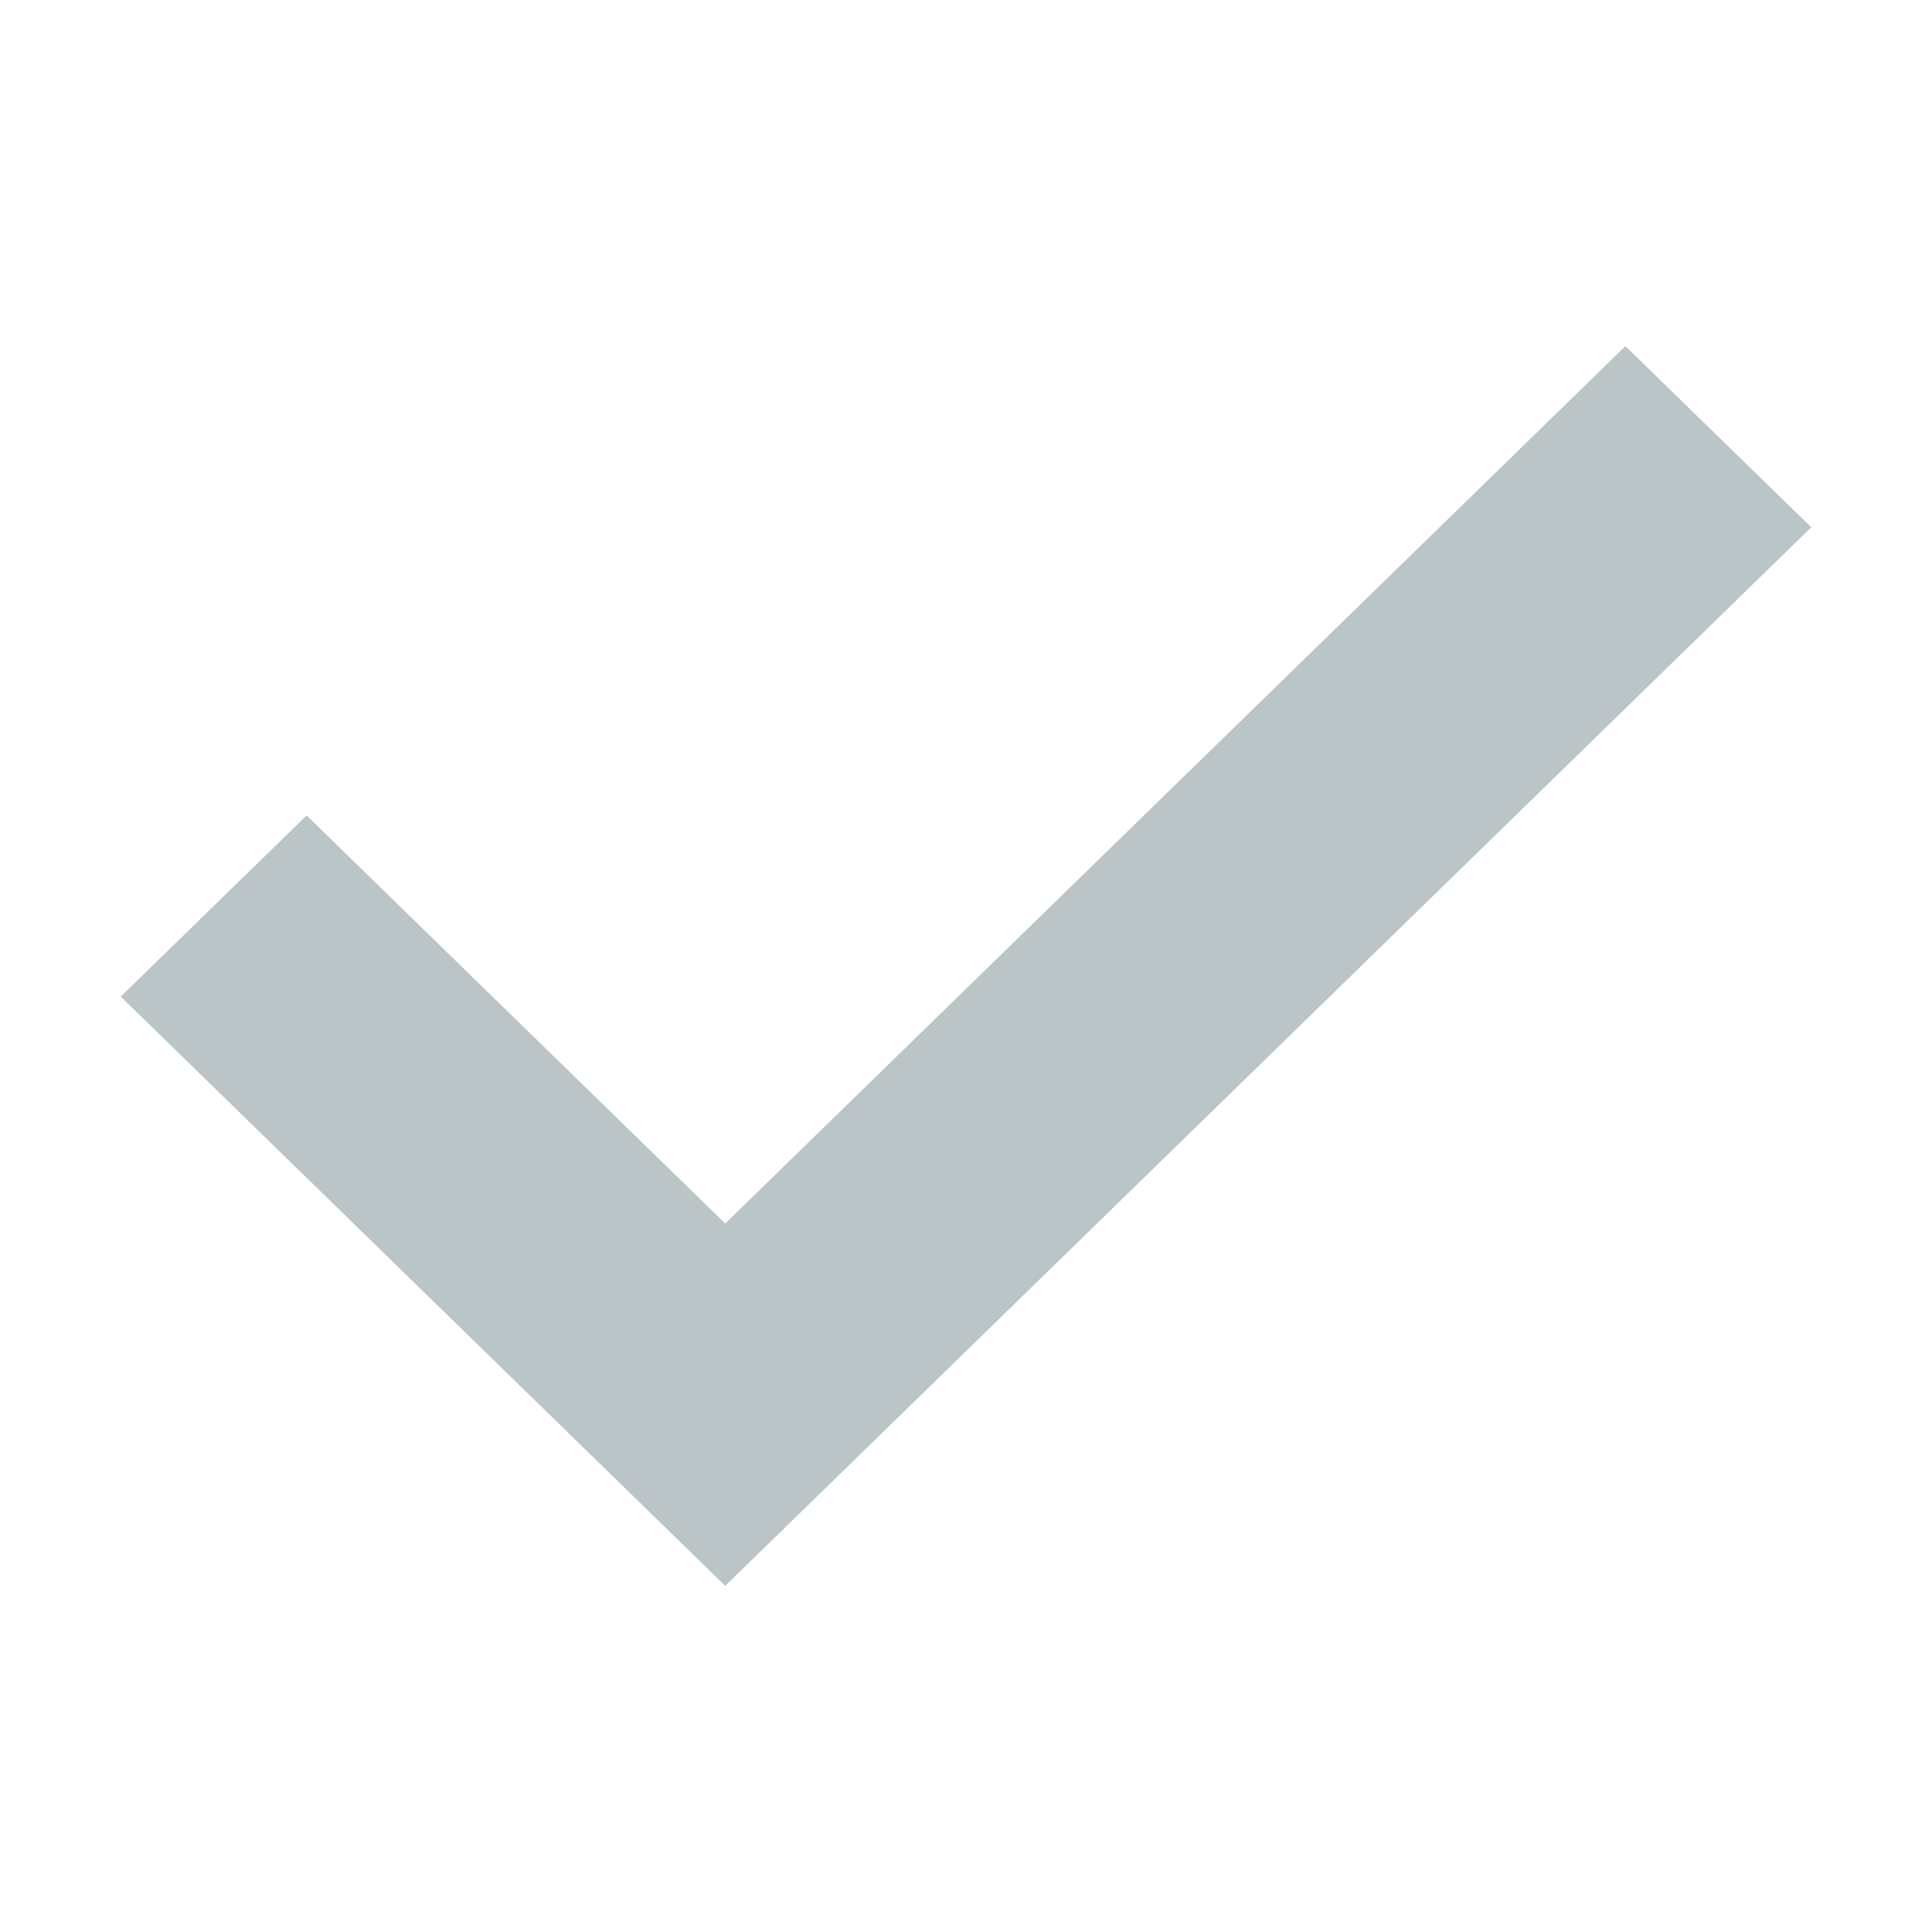
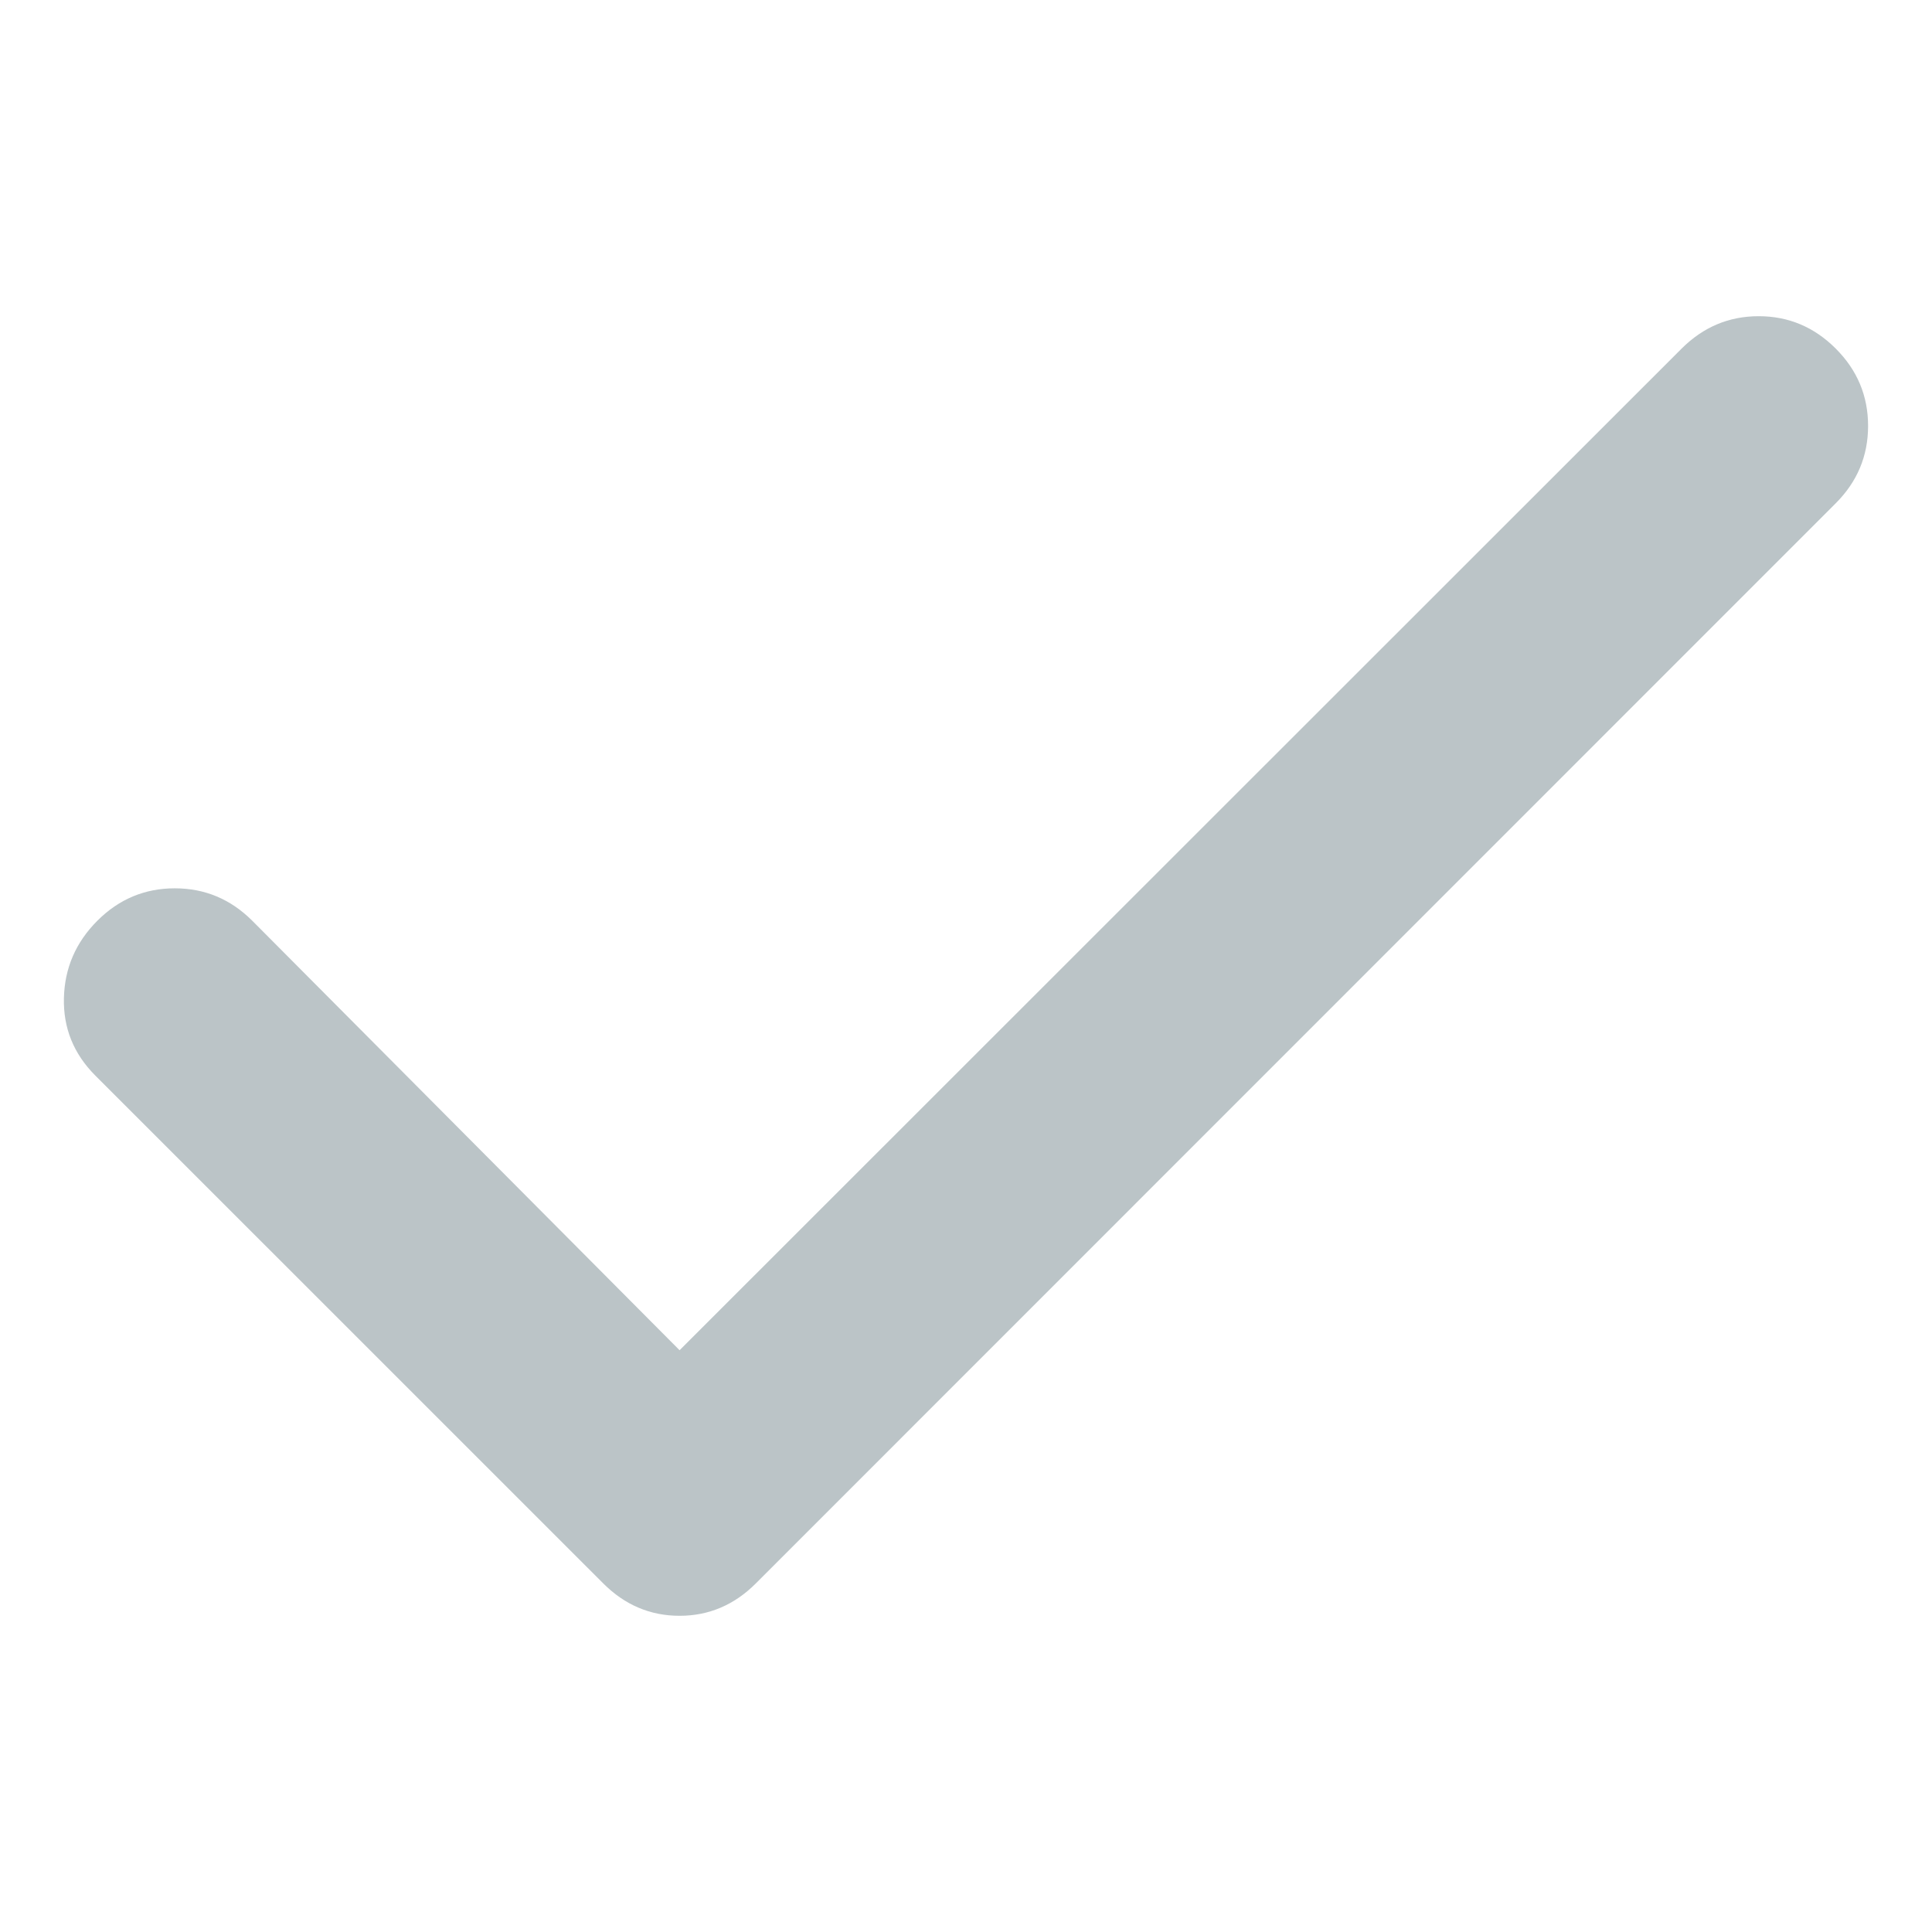
<svg xmlns="http://www.w3.org/2000/svg" width="24" height="24" viewBox="0 0 24 24" fill="none">
-   <path d="M9.009 19.7L1.5 12.38L3.809 10.13L9.009 15.199L20.191 4.3L22.5 6.55L9.009 19.7Z" fill="#BBC4C7" />
+   <path d="M8.442 16.773L20.89 4.33C21.159 4.062 21.477 3.928 21.847 3.928C22.217 3.928 22.536 4.062 22.804 4.33C23.072 4.598 23.206 4.918 23.206 5.291C23.206 5.664 23.072 5.984 22.804 6.252L9.389 19.67C9.121 19.938 8.805 20.072 8.442 20.072C8.078 20.072 7.762 19.938 7.494 19.67L1.183 13.36C0.915 13.091 0.785 12.771 0.794 12.398C0.803 12.025 0.942 11.705 1.21 11.437C1.478 11.169 1.799 11.035 2.171 11.035C2.544 11.035 2.864 11.169 3.133 11.437L8.442 16.773Z" fill="#BBC4C7" />
</svg>
